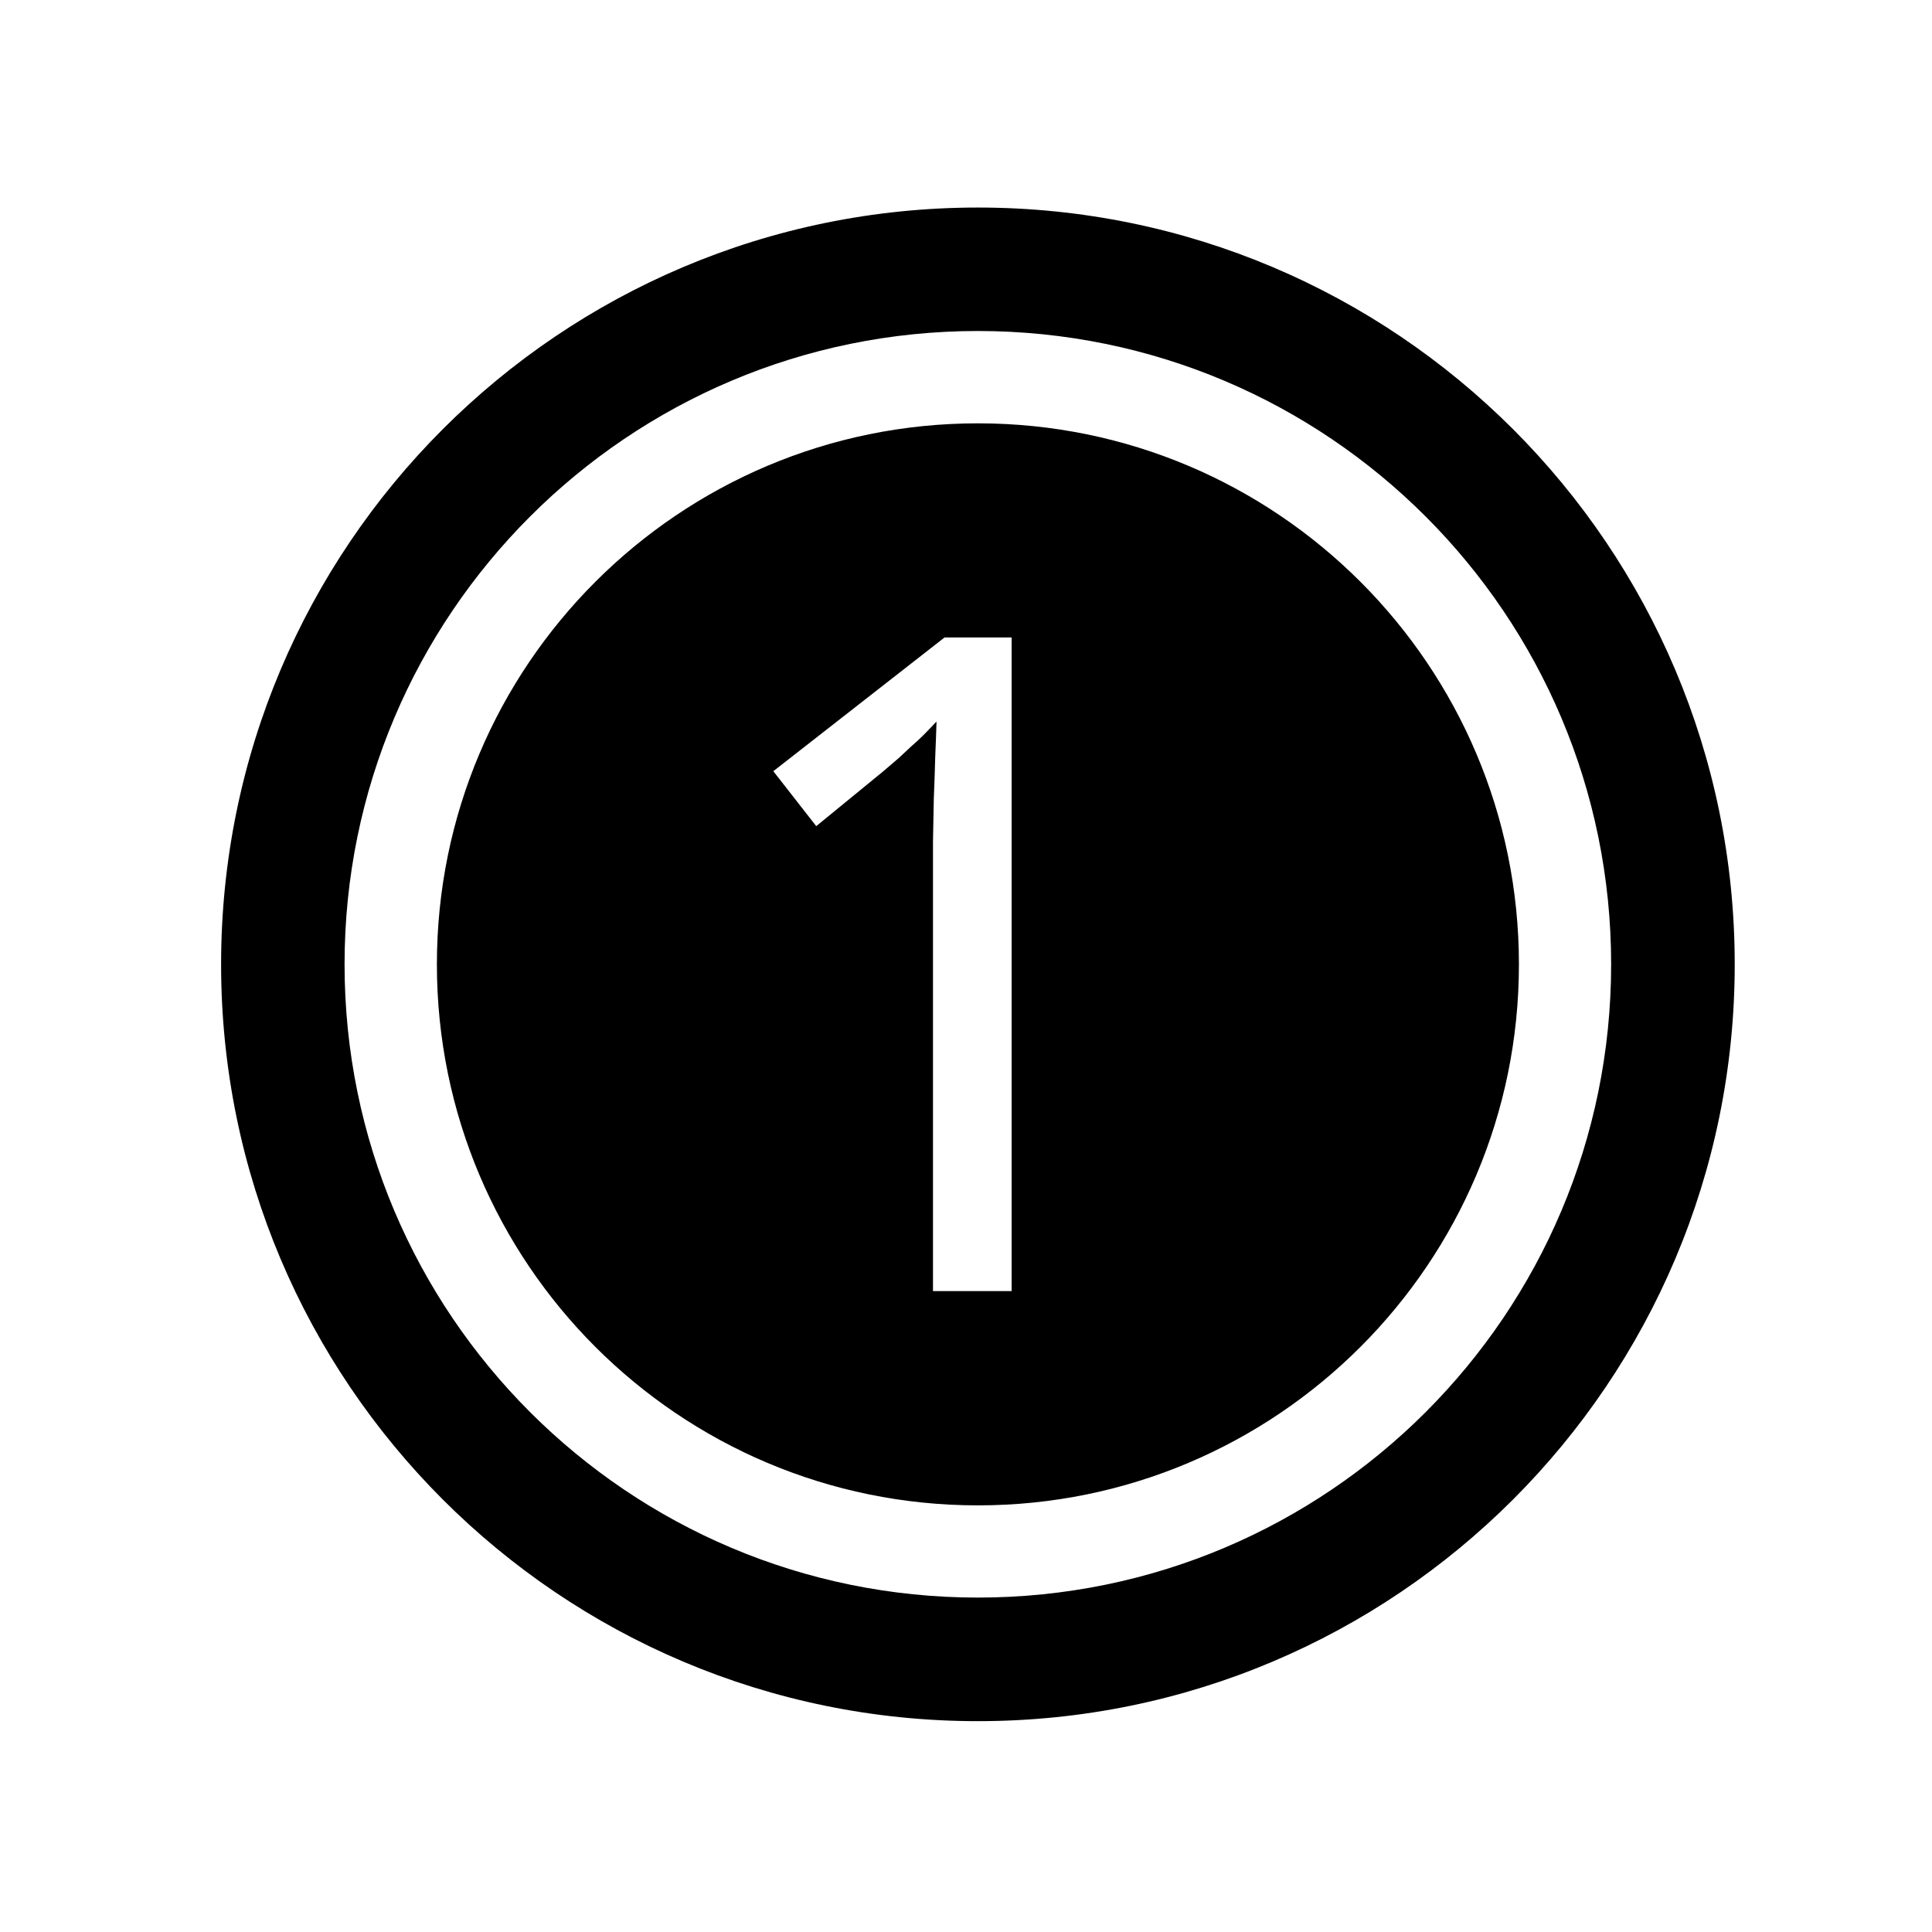
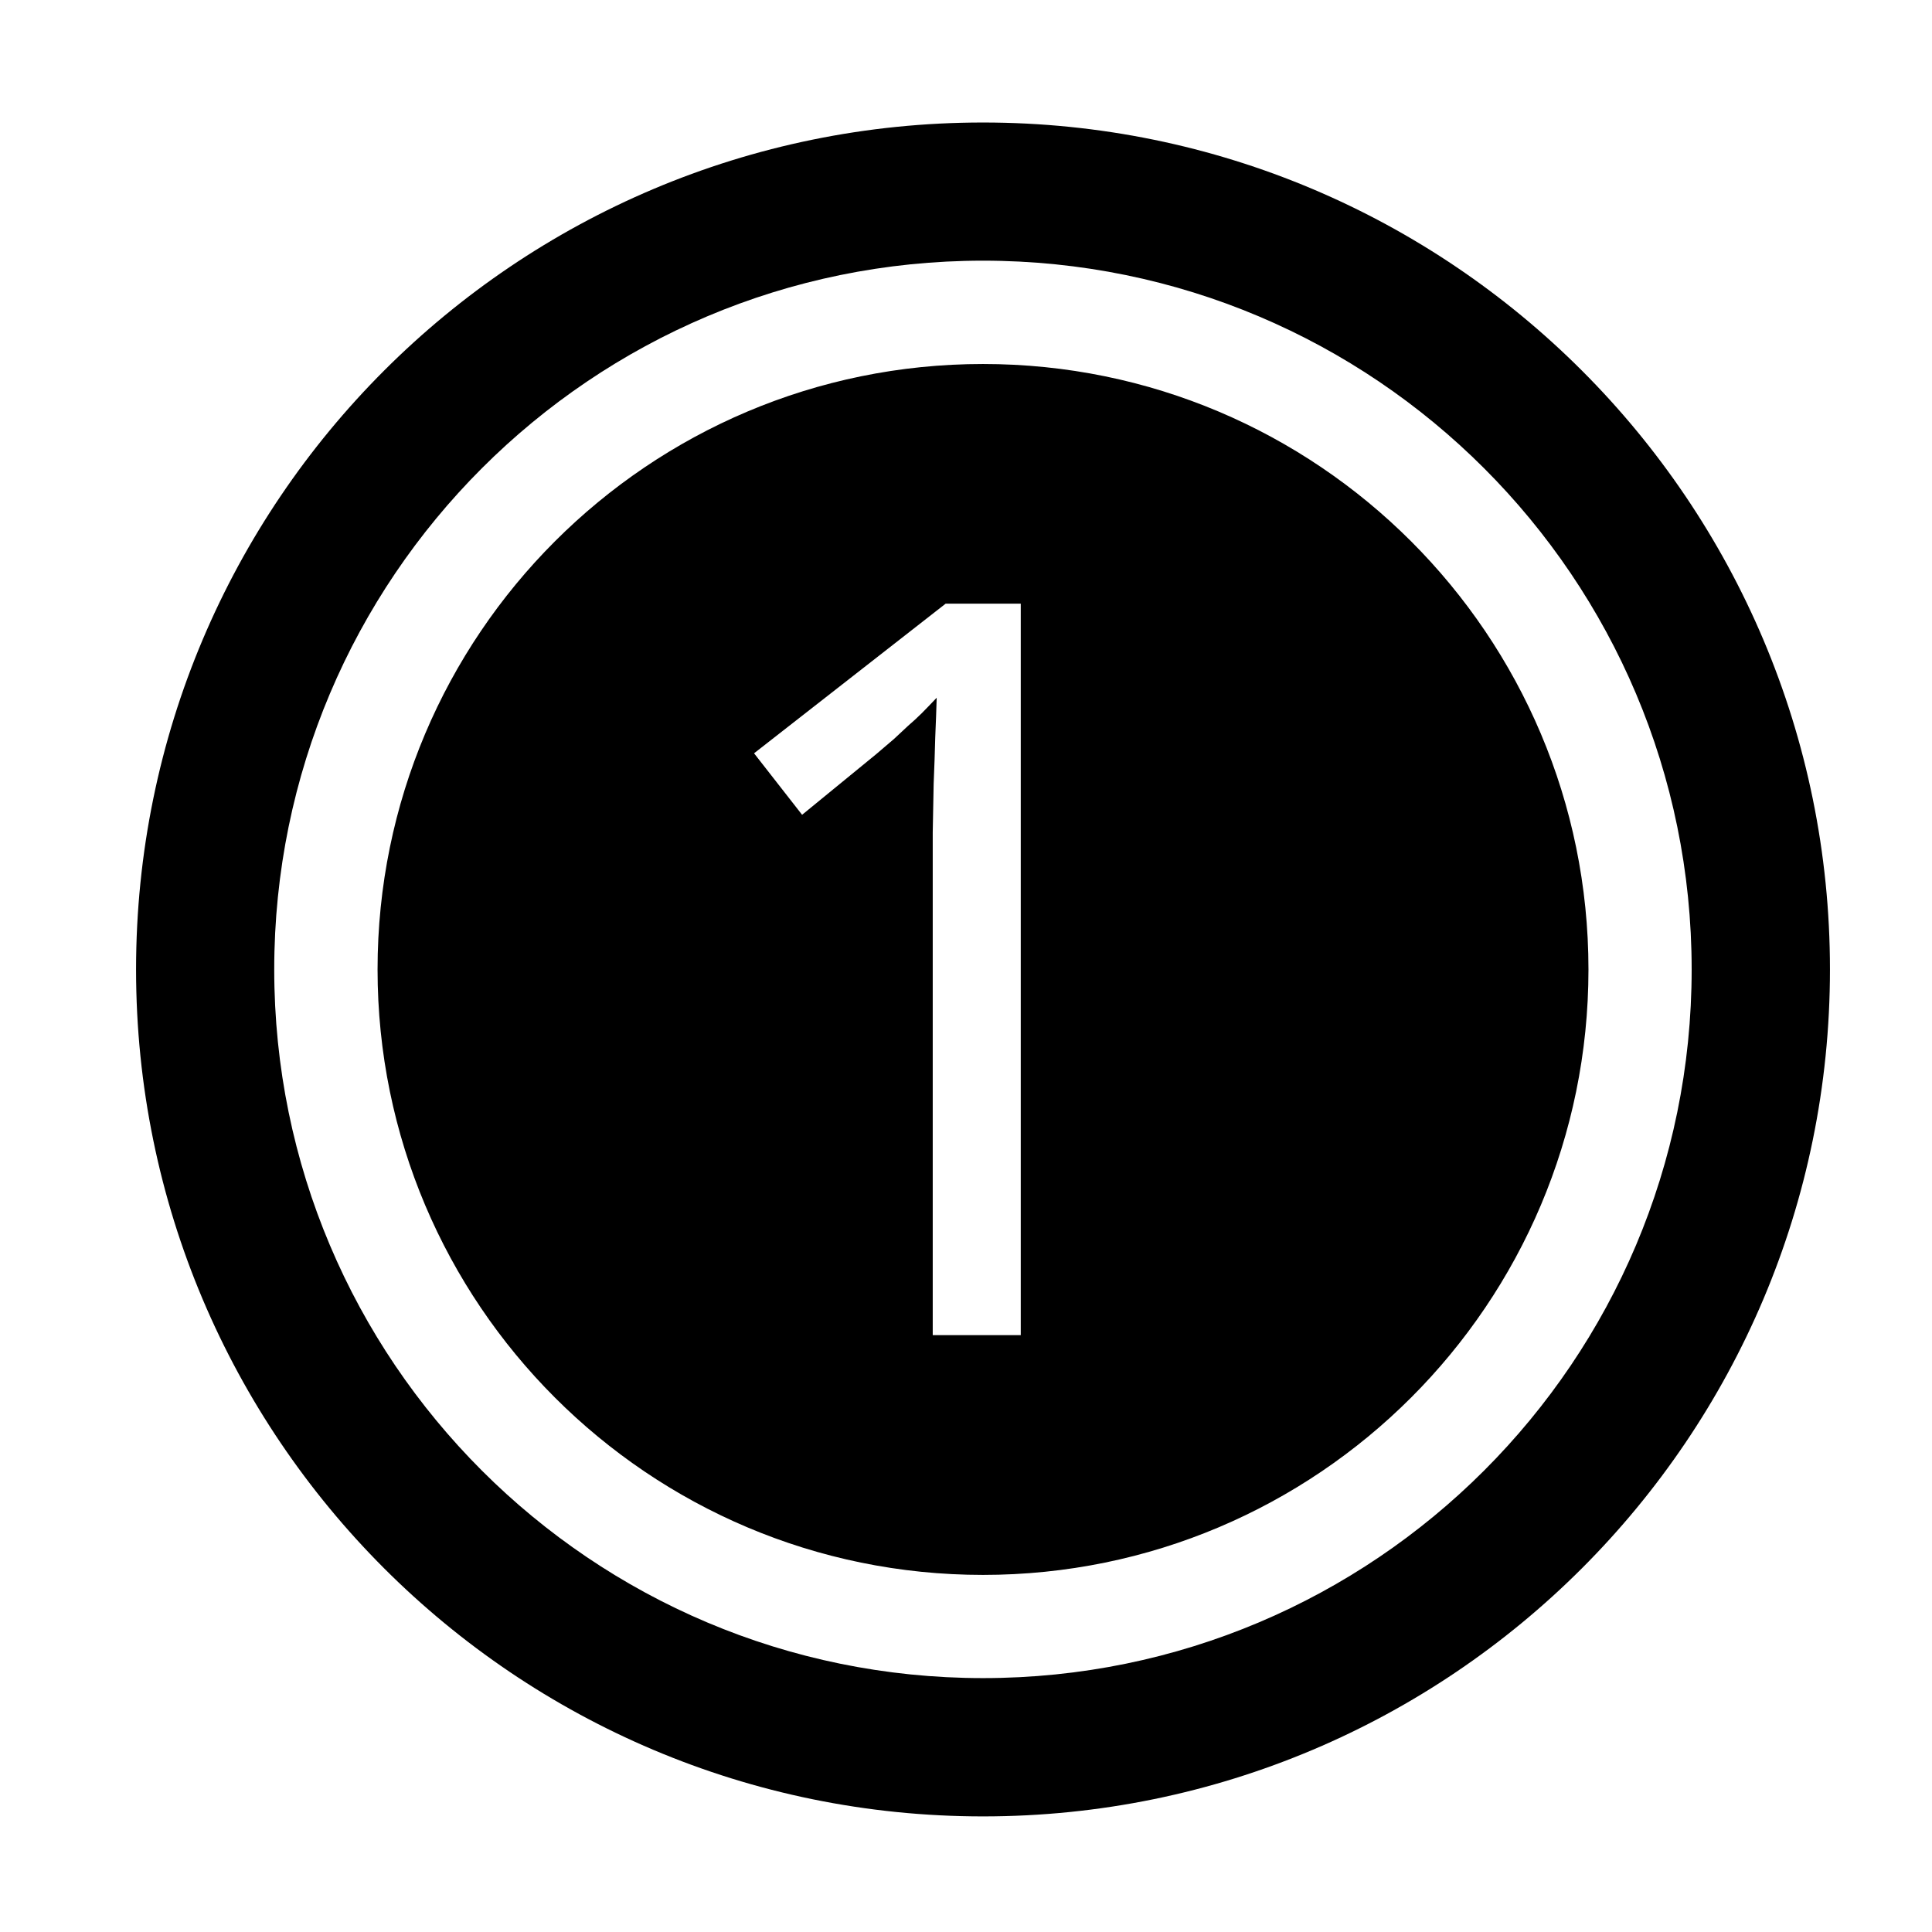
<svg xmlns="http://www.w3.org/2000/svg" viewBox="0 0 512 512" id="svg3131" version="1.1" width="100%" height="100%">
  <defs id="defs3139" />
-   <path style="fill:#000000" d="M 259.156 55 C 148.389 55 58.594 144.795 58.594 255.562 C 58.594 366.33 148.389 456.125 259.156 456.125 C 369.924 456.125 459.719 366.33 459.719 255.562 C 459.719 144.795 369.924 55 259.156 55 z M 259.156 87.719 C 351.843 87.719 426.969 162.875 426.969 255.562 C 426.969 348.25 351.843 423.375 259.156 423.375 C 166.469 423.375 91.312 348.25 91.312 255.562 C 91.312 162.875 166.469 87.719 259.156 87.719 z M 259.156 112.188 C 179.977 112.188 115.781 176.383 115.781 255.562 C 115.781 334.742 179.977 398.938 259.156 398.938 C 338.335 398.938 402.531 334.742 402.531 255.562 C 402.531 176.383 338.335 112.188 259.156 112.188 z M 250.312 168.938 L 268.094 168.938 L 268.094 342.156 L 247.25 342.156 L 247.25 234 C 247.25 230.604 247.25 226.964 247.25 223.094 C 247.329 219.223 247.39 215.385 247.469 211.594 C 247.627 207.723 247.765 204.069 247.844 200.594 C 248.002 197.039 248.108 193.905 248.188 191.219 C 246.845 192.641 245.652 193.88 244.625 194.906 C 243.598 195.933 242.543 196.896 241.438 197.844 C 240.411 198.792 239.31 199.832 238.125 200.938 C 236.94 201.965 235.502 203.172 233.844 204.594 L 216.312 218.938 L 204.938 204.375 L 250.312 168.938 z " id="path3977" />
+   <path style="fill:#000000" d="m 260.508,32.465 c -123.96,0 -224.45,100.49 -224.45,224.45 0,123.96 100.49,224.45 224.45,224.45 123.96,0 224.45,-100.49 224.45,-224.45 0,-123.96 -100.49,-224.45 -224.45,-224.45 z m 0,36.616 c 103.726,0 187.799,84.108 187.799,187.834 0,103.726 -84.073,187.799 -187.799,187.799 -103.726,0 -187.834,-84.073 -187.834,-187.799 0,-103.726 84.108,-187.834 187.834,-187.834 z m 0,27.383 c -88.609,0 -160.451,71.842 -160.451,160.451 0,88.609 71.842,160.451 160.451,160.451 88.609,0 160.451,-71.842 160.451,-160.451 0,-88.609 -71.842,-160.451 -160.451,-160.451 z m -9.897,63.509 19.899,0 0,193.849 -23.326,0 0,-121.038 c -7e-5,-3.801 -7e-5,-7.874 0,-12.205 0.088,-4.331 0.156,-8.626 0.245,-12.87 0.177,-4.331 0.331,-8.42 0.42,-12.31 0.177,-3.978 0.296,-7.486 0.385,-10.492 -1.503,1.591 -2.838,2.978 -3.987,4.127 -1.149,1.149 -2.33,2.227 -3.567,3.287 -1.149,1.061 -2.381,2.225 -3.707,3.462 -1.326,1.149 -2.935,2.501 -4.791,4.092 l -19.619,16.052 -12.73,-16.297 50.779,-39.658 z" id="path3977" />
</svg>
